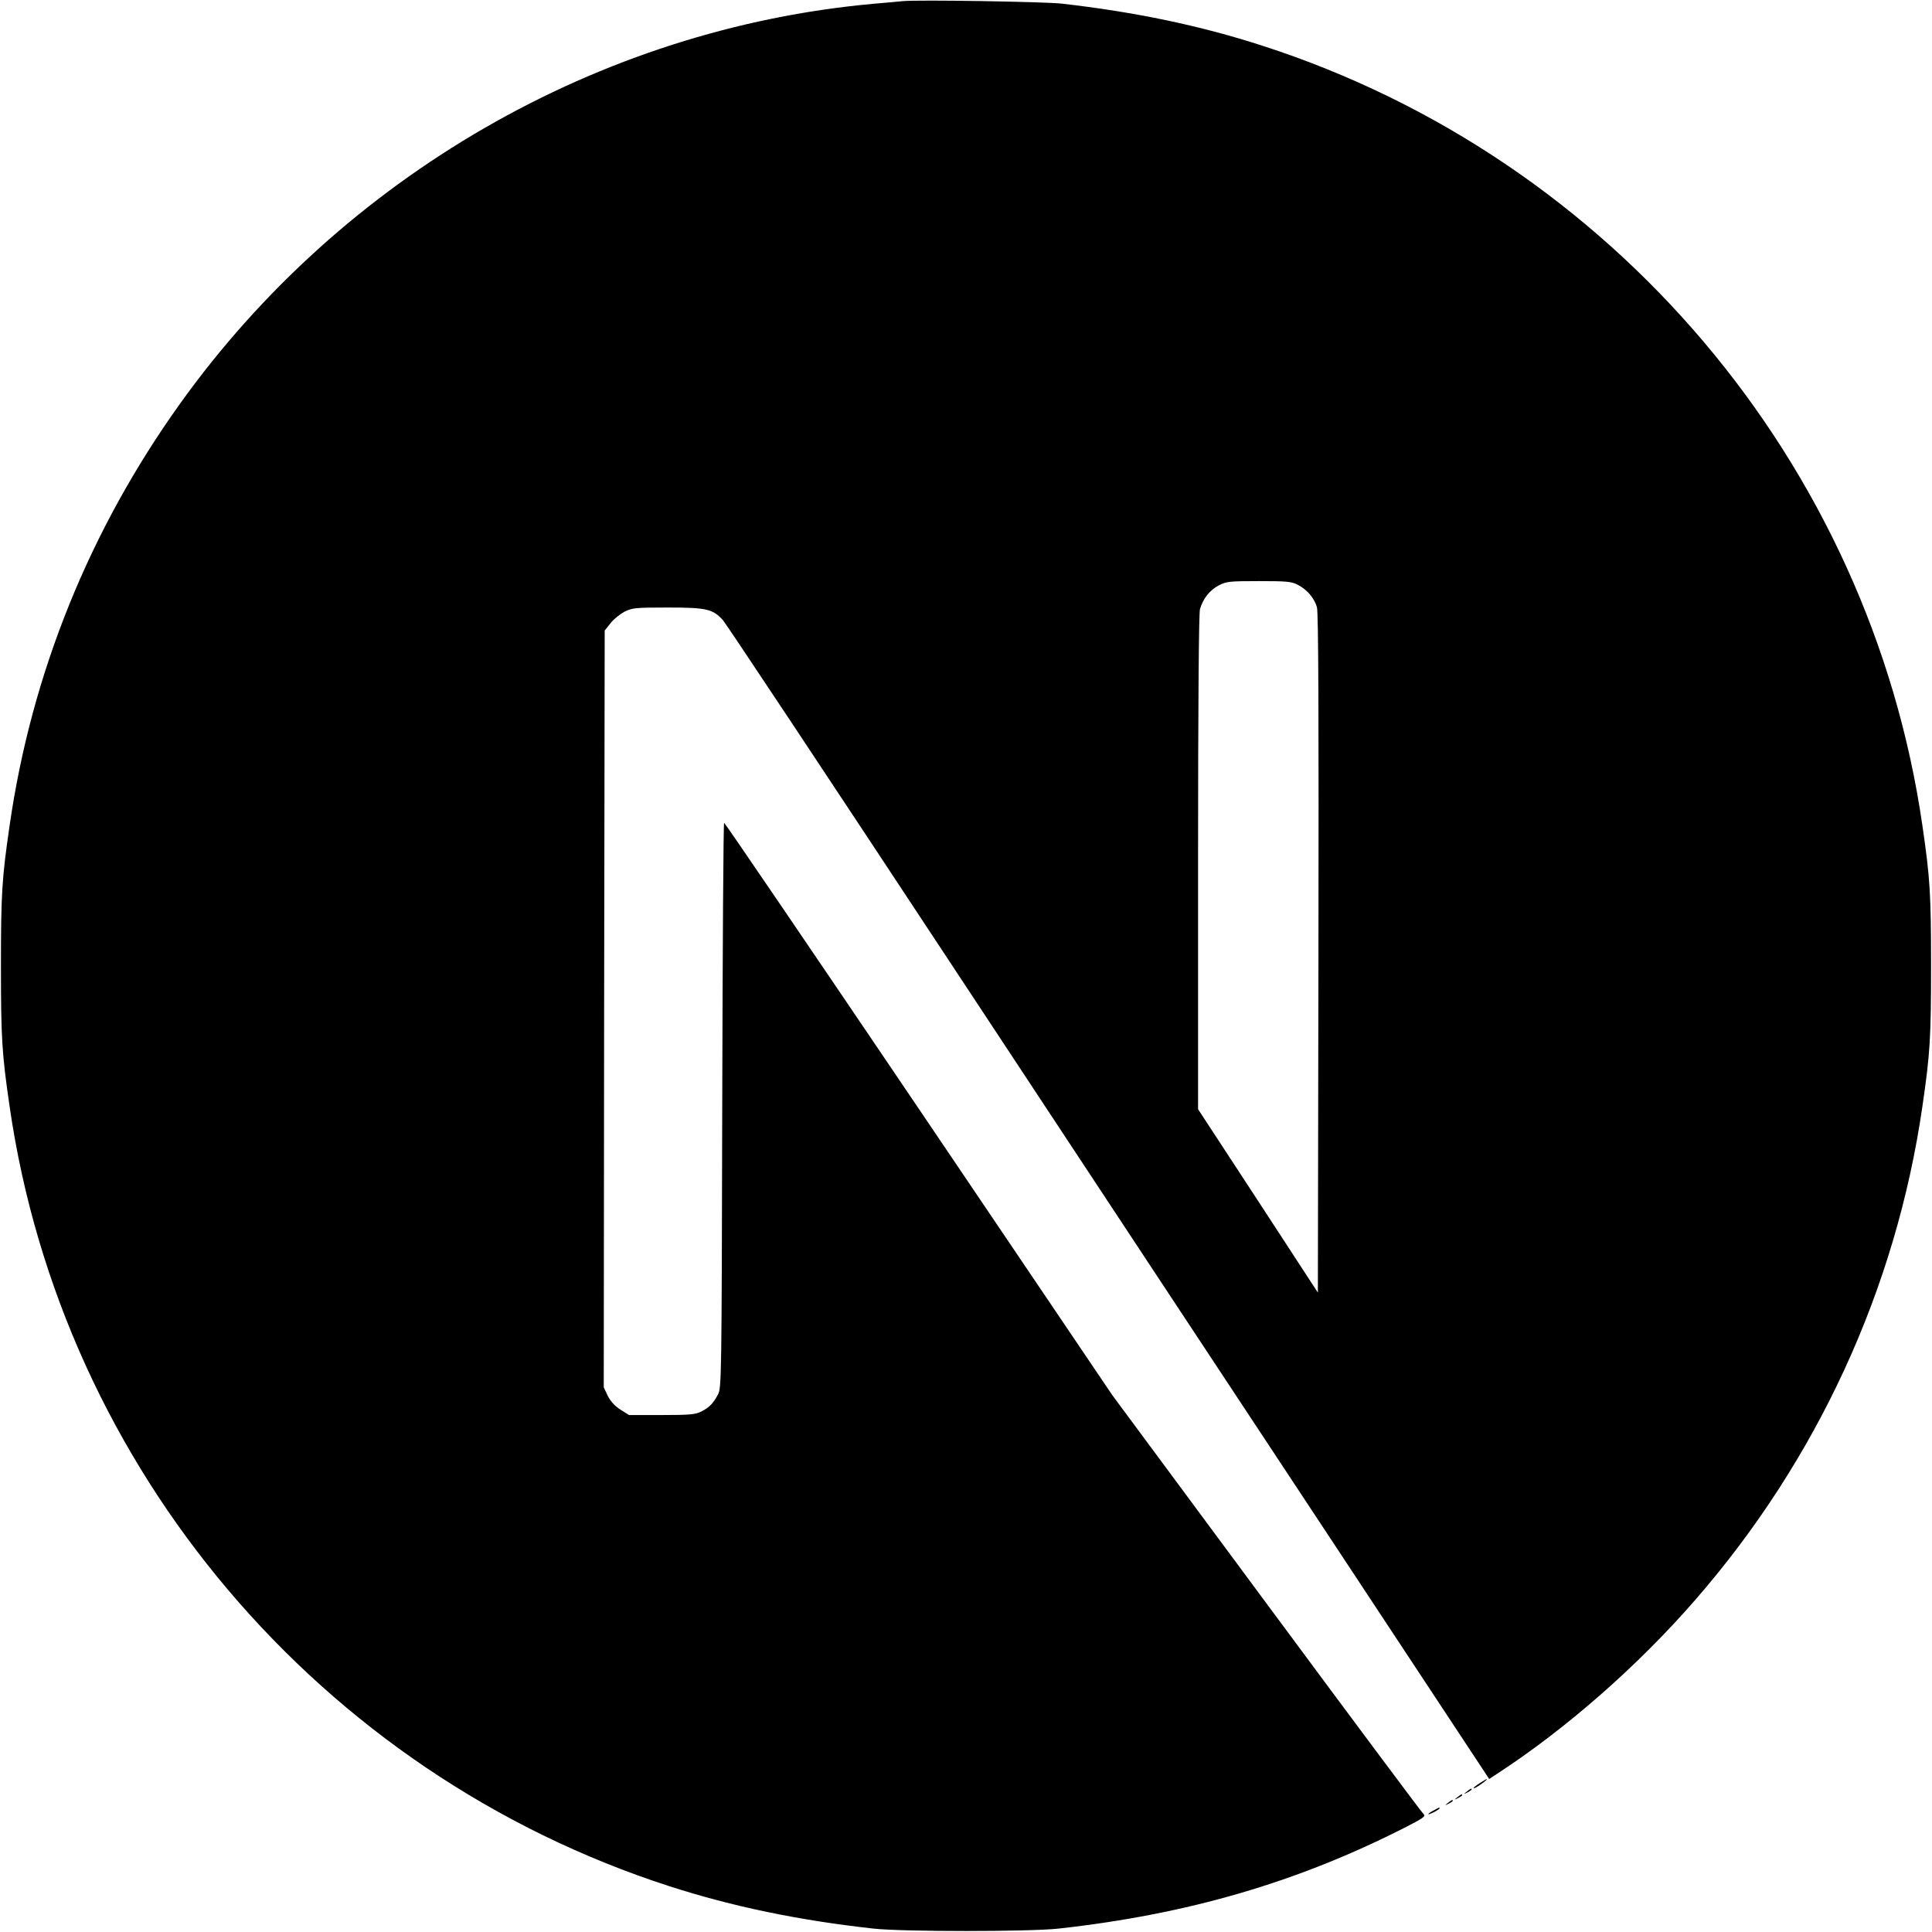
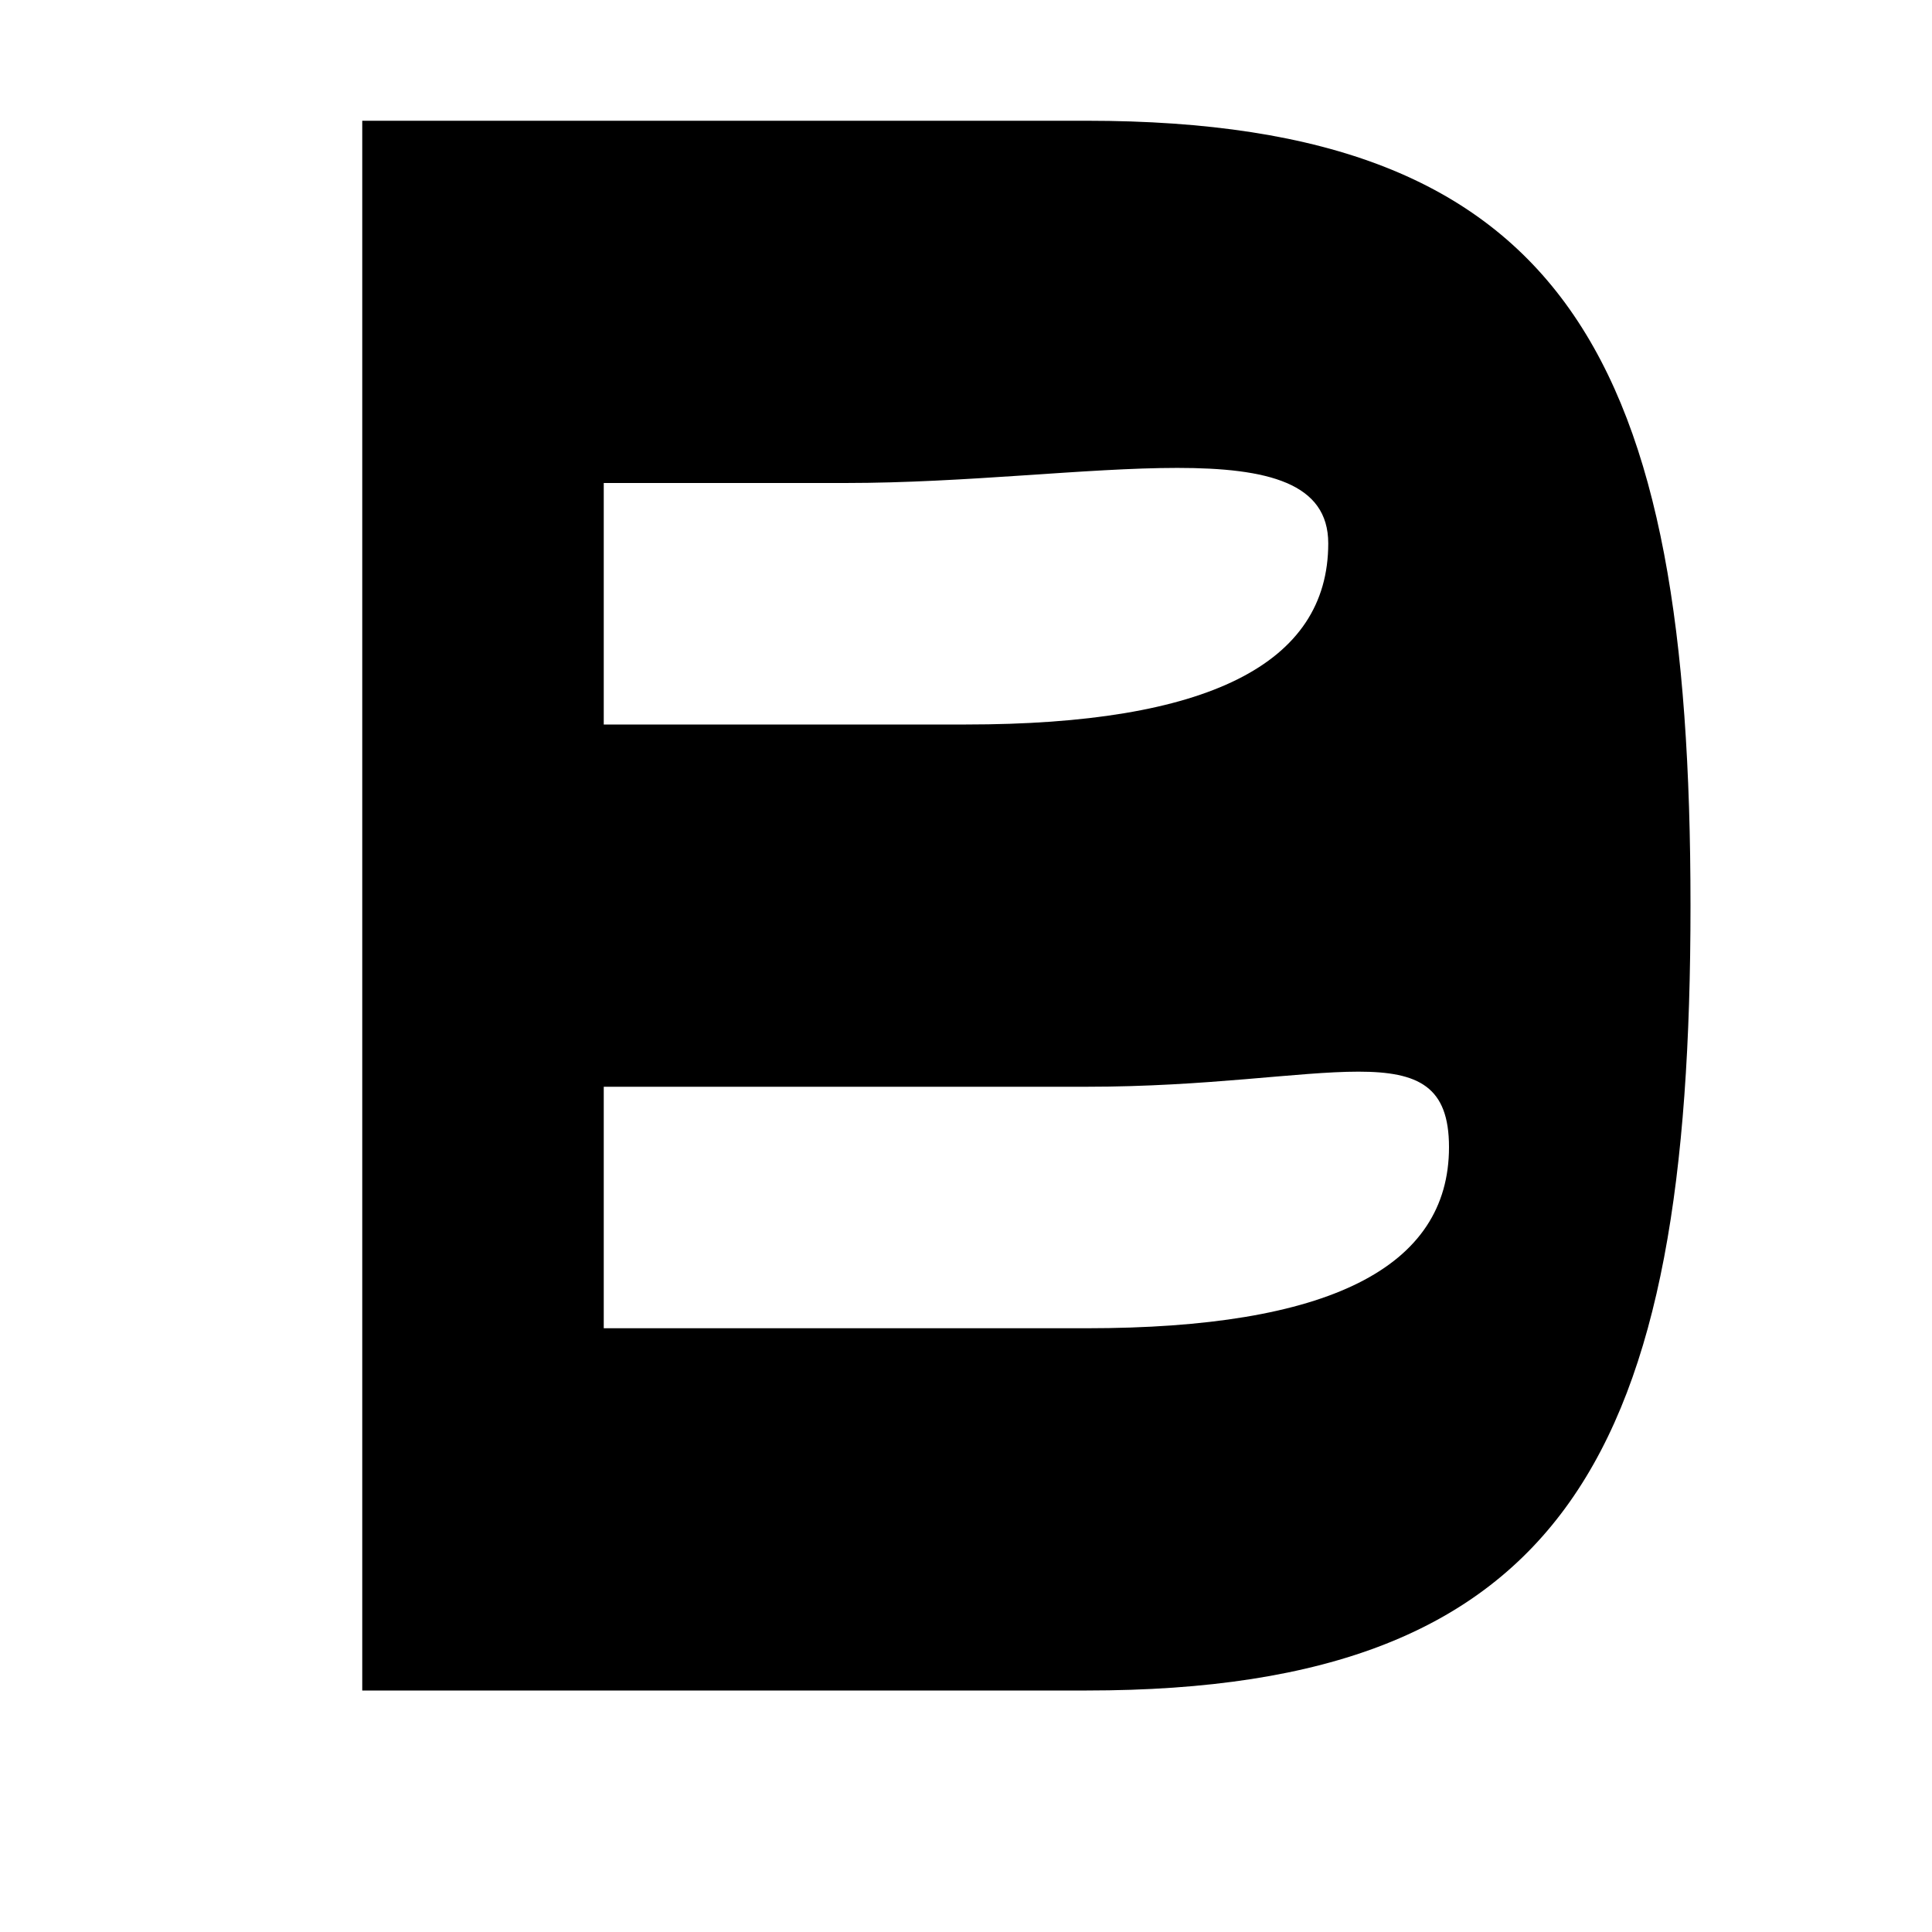
- <svg xmlns="http://www.w3.org/2000/svg" version="1.0" width="1024pt" height="1024pt" viewBox="0 0 1024 1024" preserveAspectRatio="xMidYMid meet">
-   <g transform="translate(0,1024) scale(0.1,-0.1)" fill="#000000" stroke="none">
-     <path d="M4785 10234 c-22 -2 -92 -9 -155 -14 -1453 -131 -2814 -915 -3676 -2120 -480 -670 -787 -1430 -903 -2235 -41 -281 -46 -364 -46 -745 0 -381 5 -464 46 -745 278 -1921 1645 -3535 3499 -4133 332 -107 682 -180 1080 -224 155 -17 825 -17 980 0 687 76 1269 246 1843 539 88 45 105 57 93 67 -8 6 -383 509 -833 1117 l-818 1105 -1025 1517 c-564 834 -1028 1516 -1032 1516 -4 1 -8 -673 -10 -1496 -3 -1441 -4 -1499 -22 -1533 -26 -49 -46 -69 -88 -91 -32 -16 -60 -19 -211 -19 l-173 0 -46 29 c-30 19 -52 44 -67 73 l-21 45 2 2005 3 2006 31 39 c16 21 50 48 74 61 41 20 57 22 230 22 204 0 238 -8 291 -66 15 -16 570 -852 1234 -1859 664 -1007 1572 -2382 2018 -3057 l810 -1227 41 27 c363 236 747 572 1051 922 647 743 1064 1649 1204 2615 41 281 46 364 46 745 0 381 -5 464 -46 745 -278 1921 -1645 3535 -3499 4133 -327 106 -675 179 -1065 223 -96 10 -757 21 -840 13z m2094 -3094 c48 -24 87 -70 101 -118 8 -26 10 -582 8 -1835 l-3 -1798 -317 486 -318 486 0 1307 c0 845 4 1320 10 1343 16 56 51 100 99 126 41 21 56 23 213 23 148 0 174 -2 207 -20z" />
-     <path d="M7843 789 c-35 -22 -46 -37 -15 -20 22 13 58 40 52 41 -3 0 -20 -10 -37 -21z" />
-     <path d="M7774 744 c-18 -14 -18 -15 4 -4 12 6 22 13 22 15 0 8 -5 6 -26 -11z" />
-     <path d="M7724 714 c-18 -14 -18 -15 4 -4 12 6 22 13 22 15 0 8 -5 6 -26 -11z" />
-     <path d="M7674 684 c-18 -14 -18 -15 4 -4 12 6 22 13 22 15 0 8 -5 6 -26 -11z" />
-     <path d="M7598 644 c-38 -20 -36 -28 2 -9 17 9 30 18 30 20 0 7 -1 6 -32 -11z" />
-   </g>
+ <svg xmlns="http://www.w3.org/2000/svg" width="16" height="16" viewBox="0 0 16 16">
+   <path fill-rule="evenodd" d="M3 1h6c4 0 5 2 5 6.5S13 14 9 14H3V1zm2 2v3h3c2 0 3-0.5 3-1.5S9 4 7 4H5zm0 5v3h4c2 0 3-0.5 3-1.5S11 9 9 9H5z" fill="black" />
</svg>
